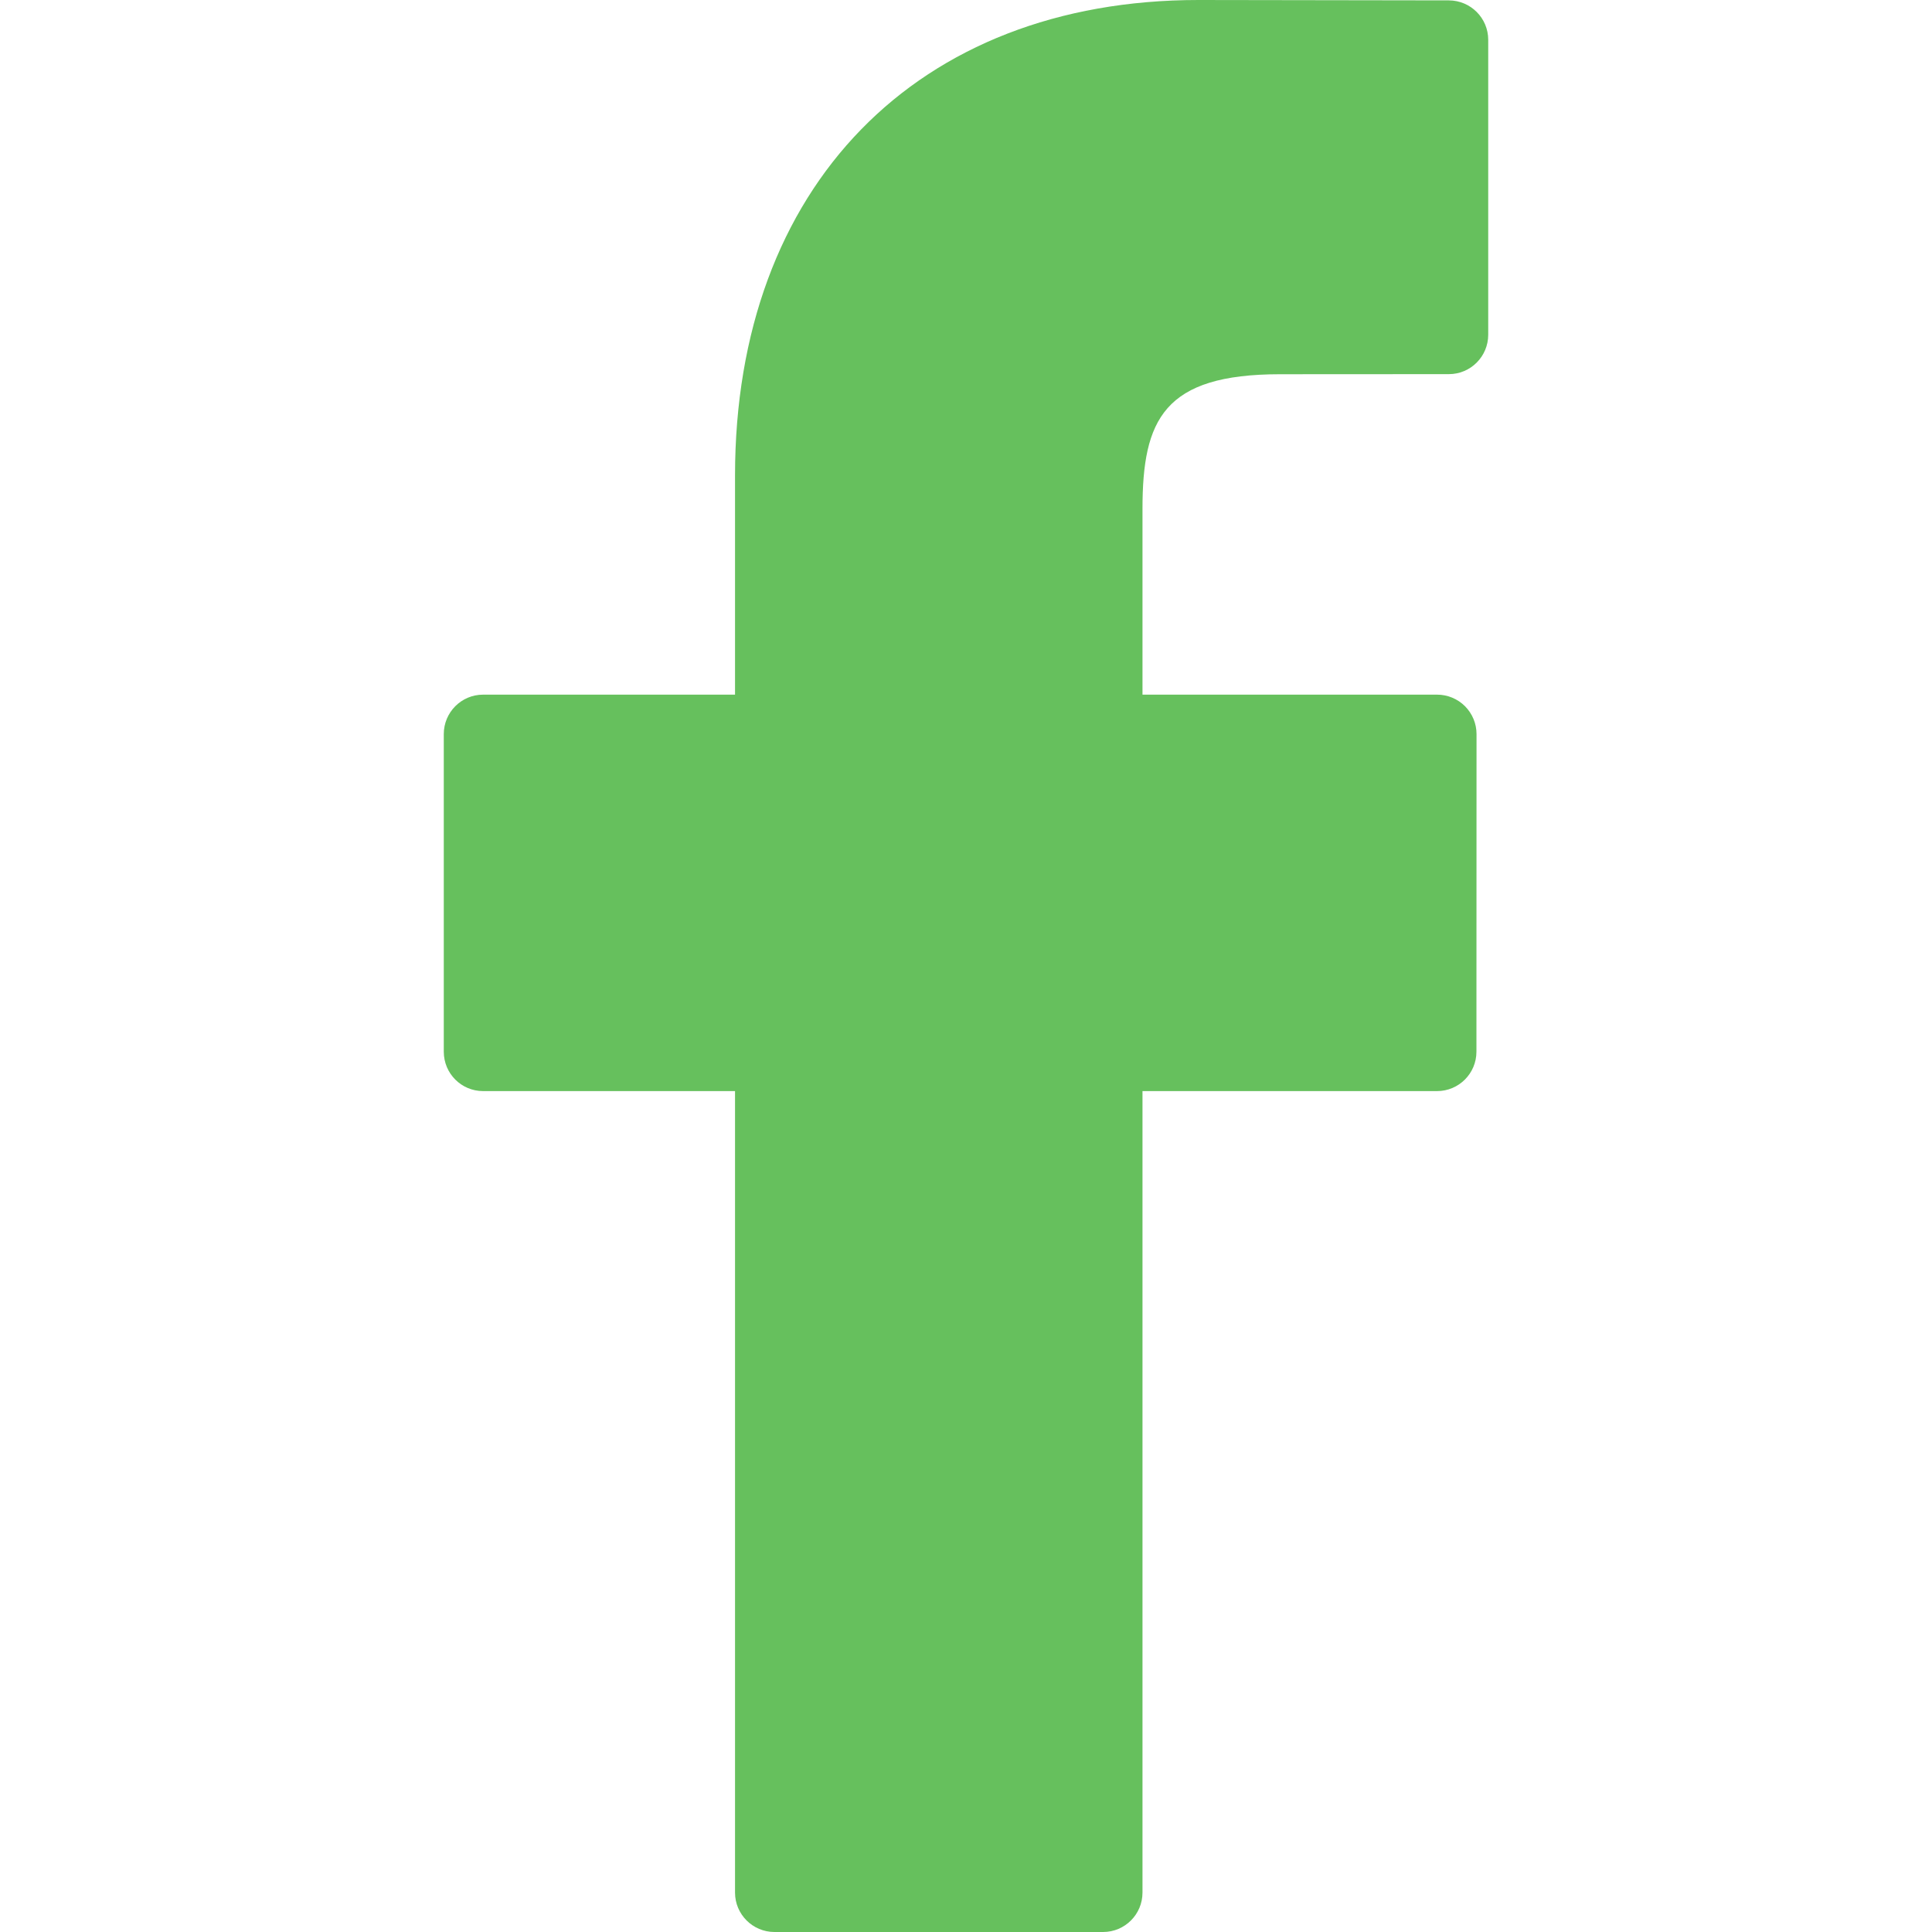
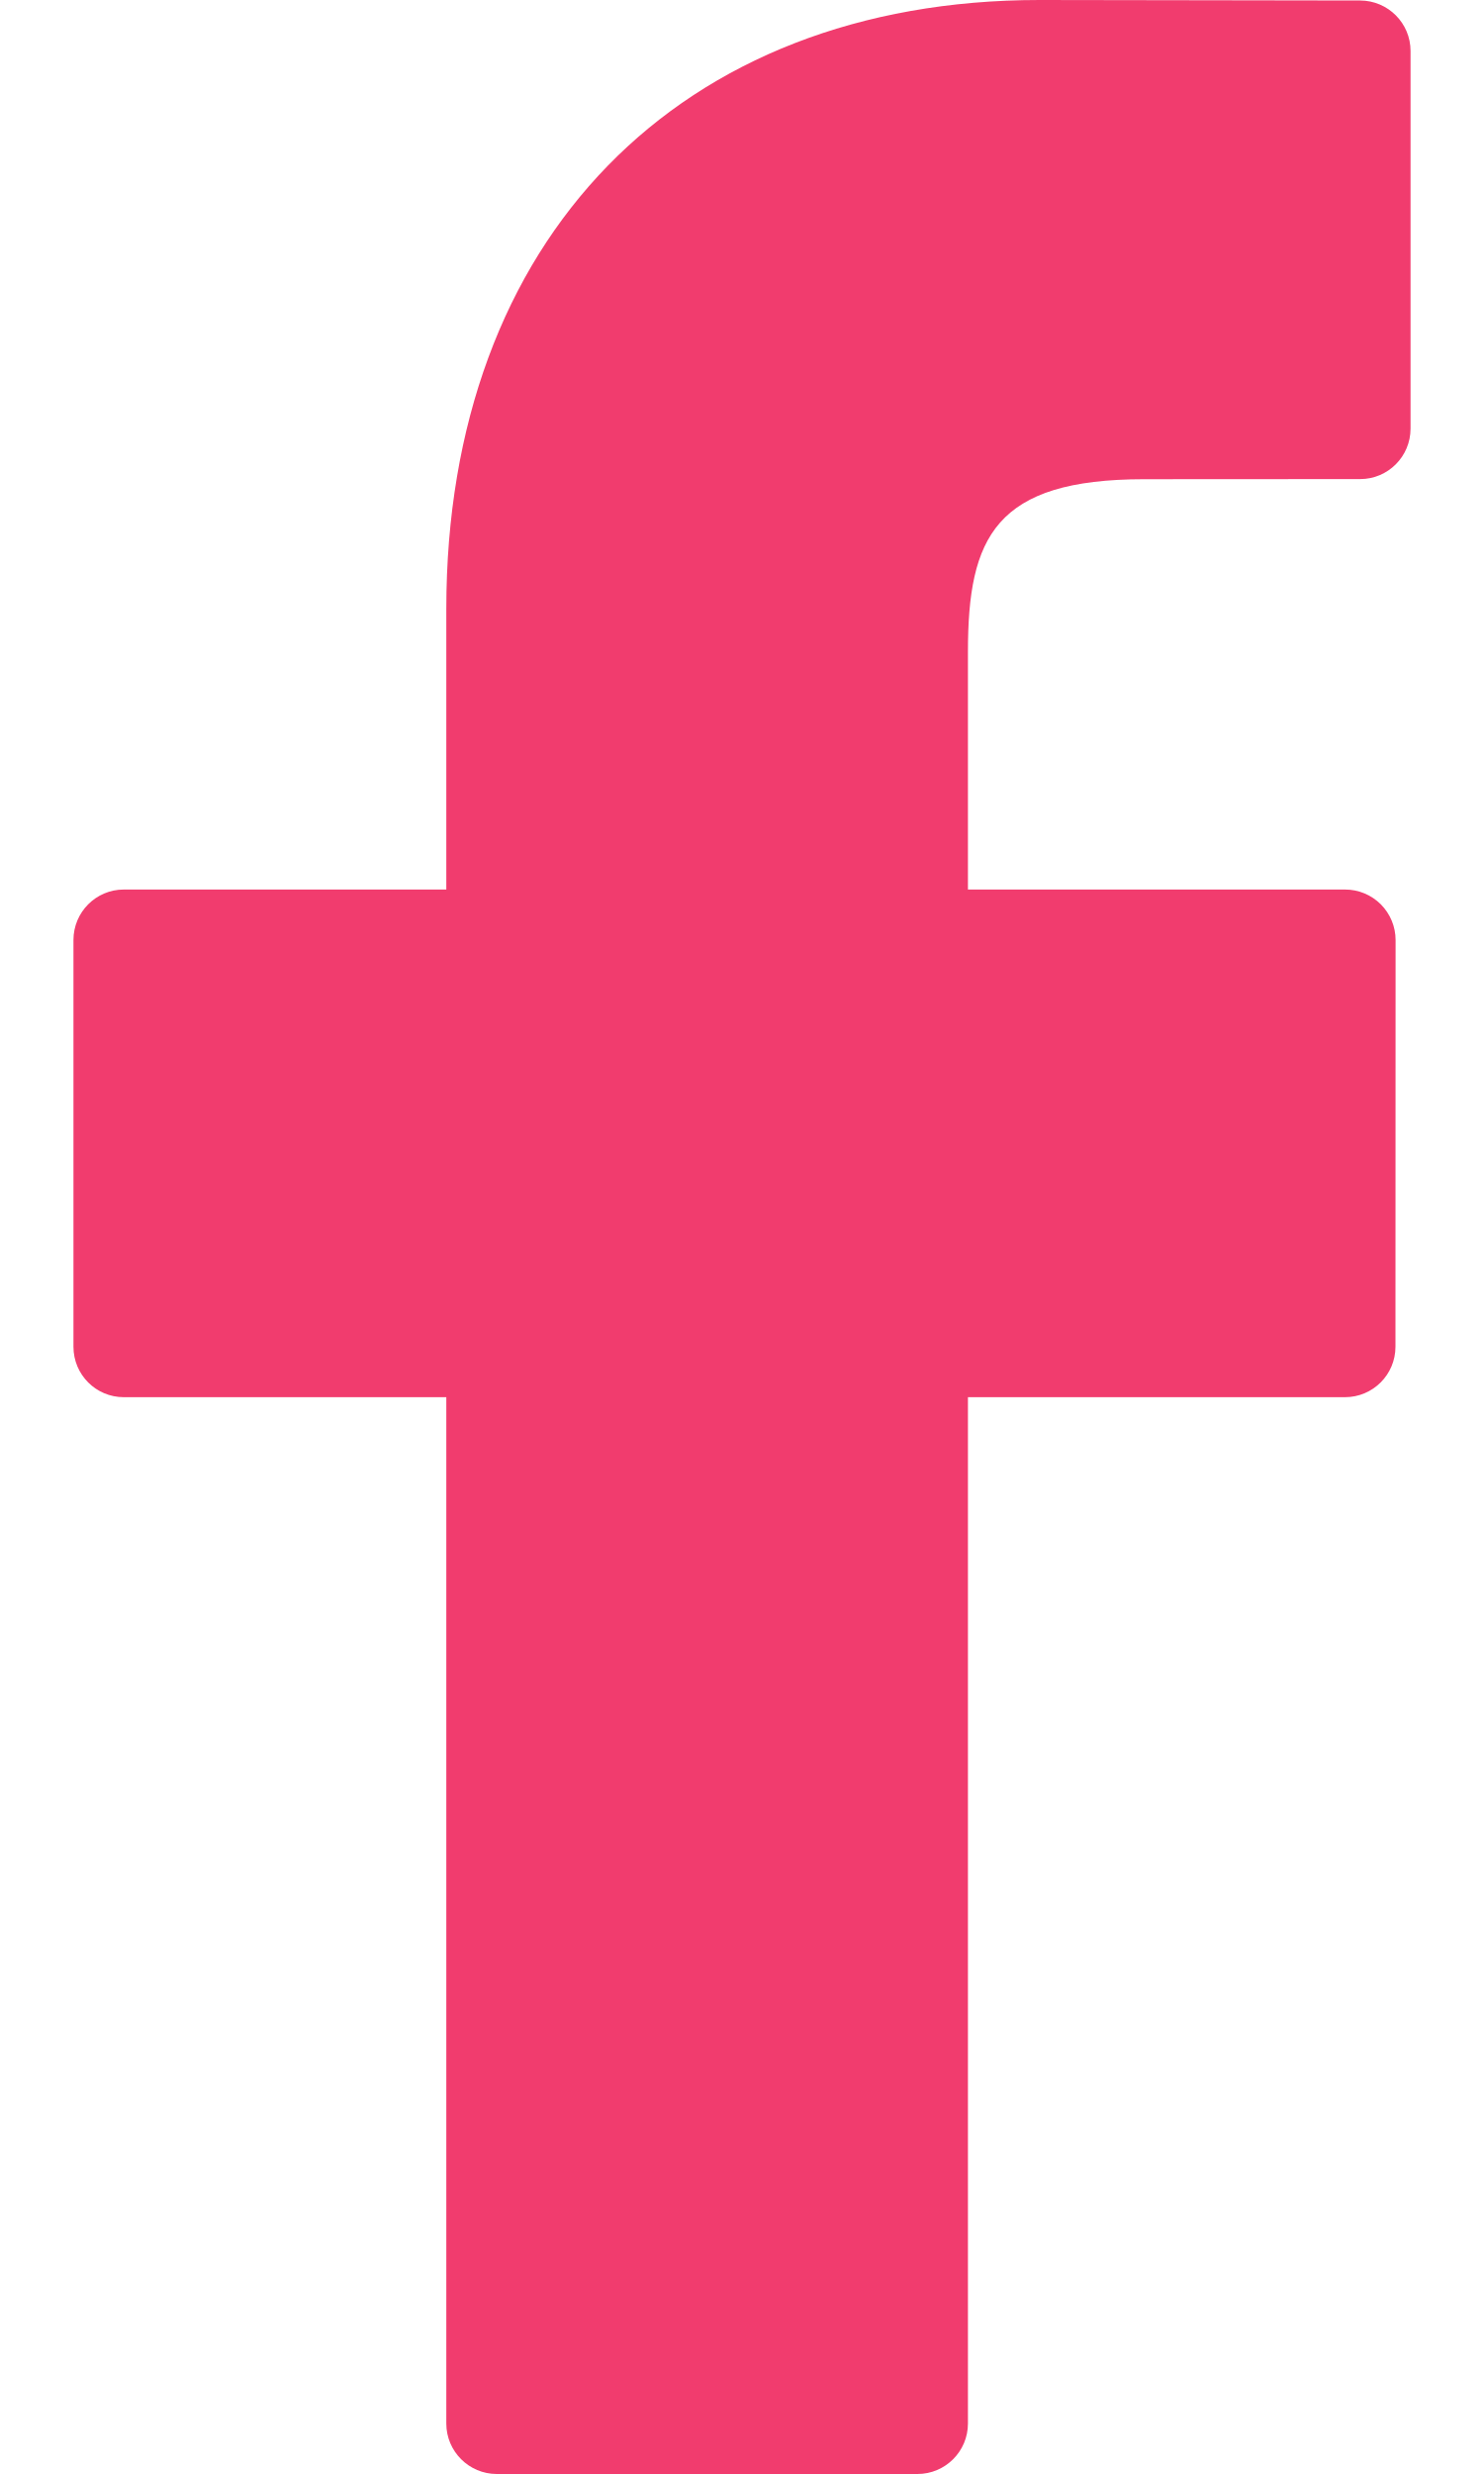
- <svg xmlns="http://www.w3.org/2000/svg" width="20" height="20" viewBox="0 0 20 20" fill="none">
-   <path d="M14.999 0.004L12.406 0C9.492 0 7.609 1.932 7.609 4.922V7.191H5.001C4.776 7.191 4.594 7.374 4.594 7.599V10.887C4.594 11.113 4.776 11.295 5.001 11.295H7.609V19.592C7.609 19.817 7.792 20 8.017 20H11.419C11.645 20 11.827 19.817 11.827 19.592V11.295H14.876C15.101 11.295 15.284 11.113 15.284 10.887L15.285 7.599C15.285 7.491 15.242 7.388 15.166 7.311C15.089 7.234 14.985 7.191 14.877 7.191H11.827V5.268C11.827 4.343 12.047 3.874 13.252 3.874L14.999 3.873C15.224 3.873 15.406 3.69 15.406 3.465V0.412C15.406 0.187 15.224 0.005 14.999 0.004Z" fill="#66C05D" />
+ <svg xmlns="http://www.w3.org/2000/svg" width="12" height="20" viewBox="0 0 12 20" fill="none">
+   <path d="M10.999 0.004L8.406 0C5.492 0 3.609 1.932 3.609 4.922V7.191H1.001C0.776 7.191 0.594 7.374 0.594 7.599V10.887C0.594 11.113 0.776 11.295 1.001 11.295H3.609V19.592C3.609 19.817 3.792 20 4.017 20H7.419C7.644 20 7.827 19.817 7.827 19.592V11.295H10.876C11.101 11.295 11.284 11.113 11.284 10.887L11.285 7.599C11.285 7.491 11.242 7.388 11.166 7.311C11.089 7.234 10.985 7.191 10.877 7.191H7.827V5.268C7.827 4.343 8.047 3.874 9.252 3.874L10.999 3.873C11.224 3.873 11.406 3.69 11.406 3.465V0.412C11.406 0.187 11.224 0.005 10.999 0.004Z" fill="#F13C6E" />
</svg>
